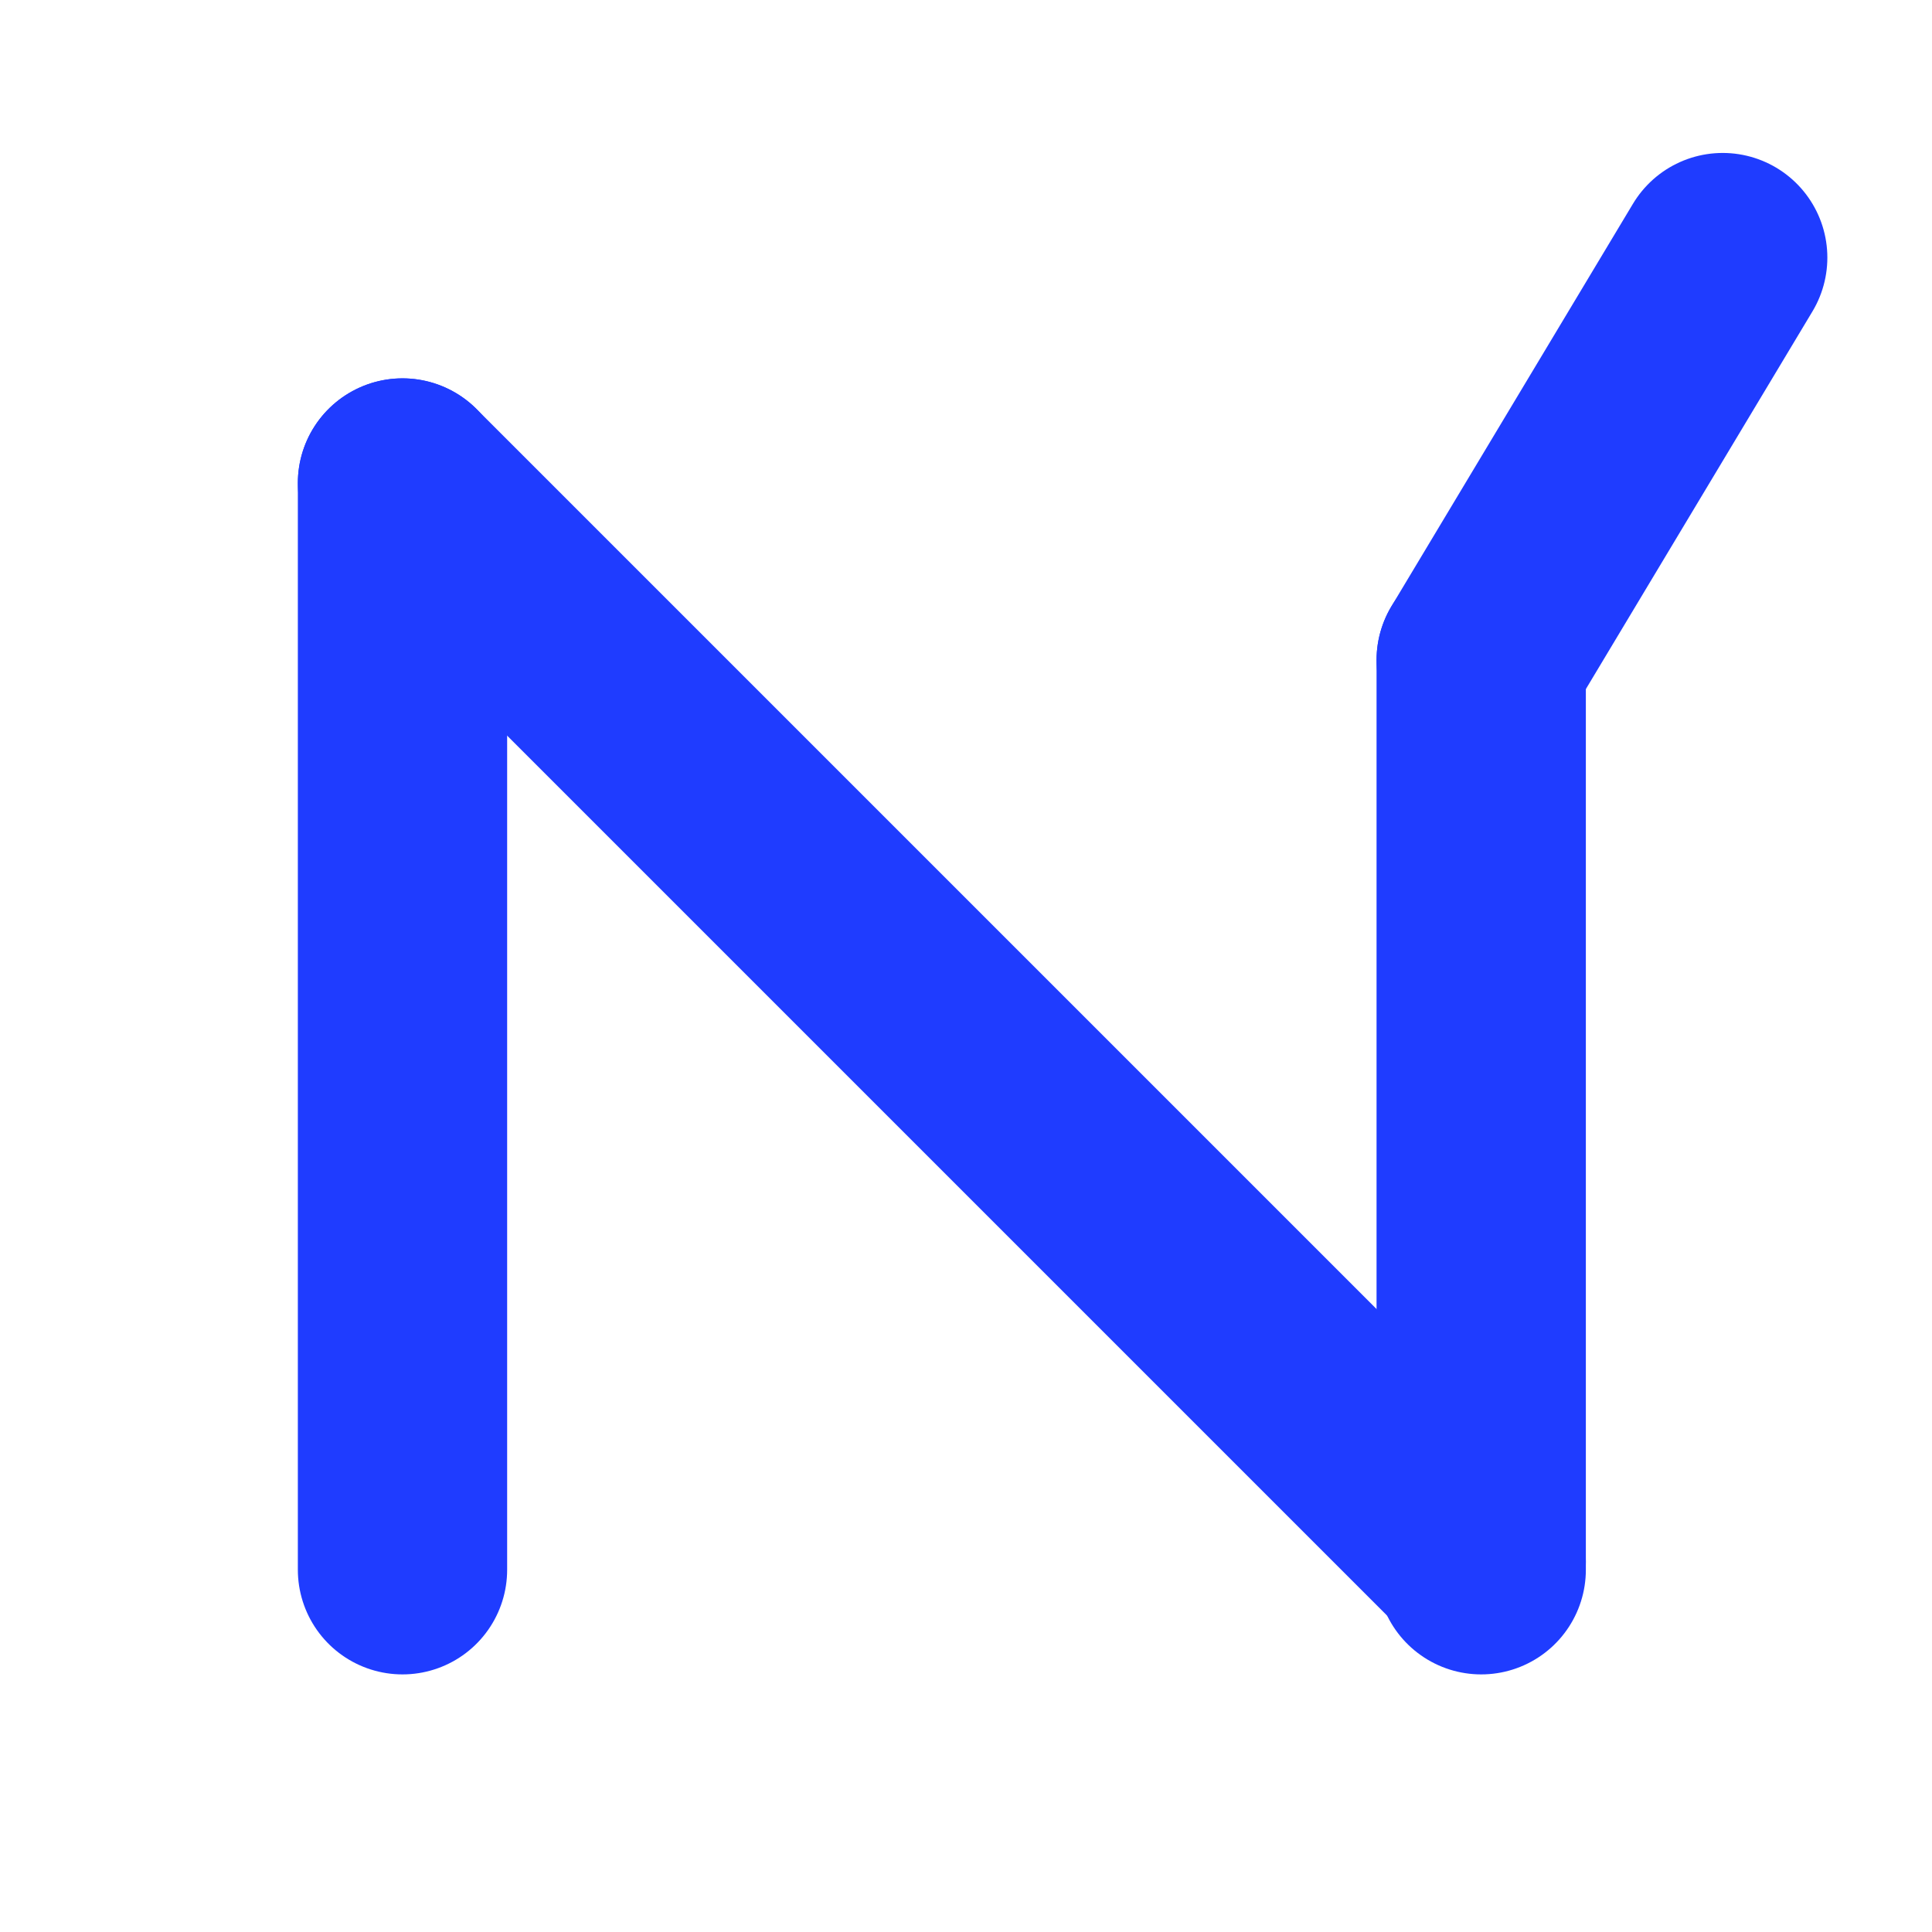
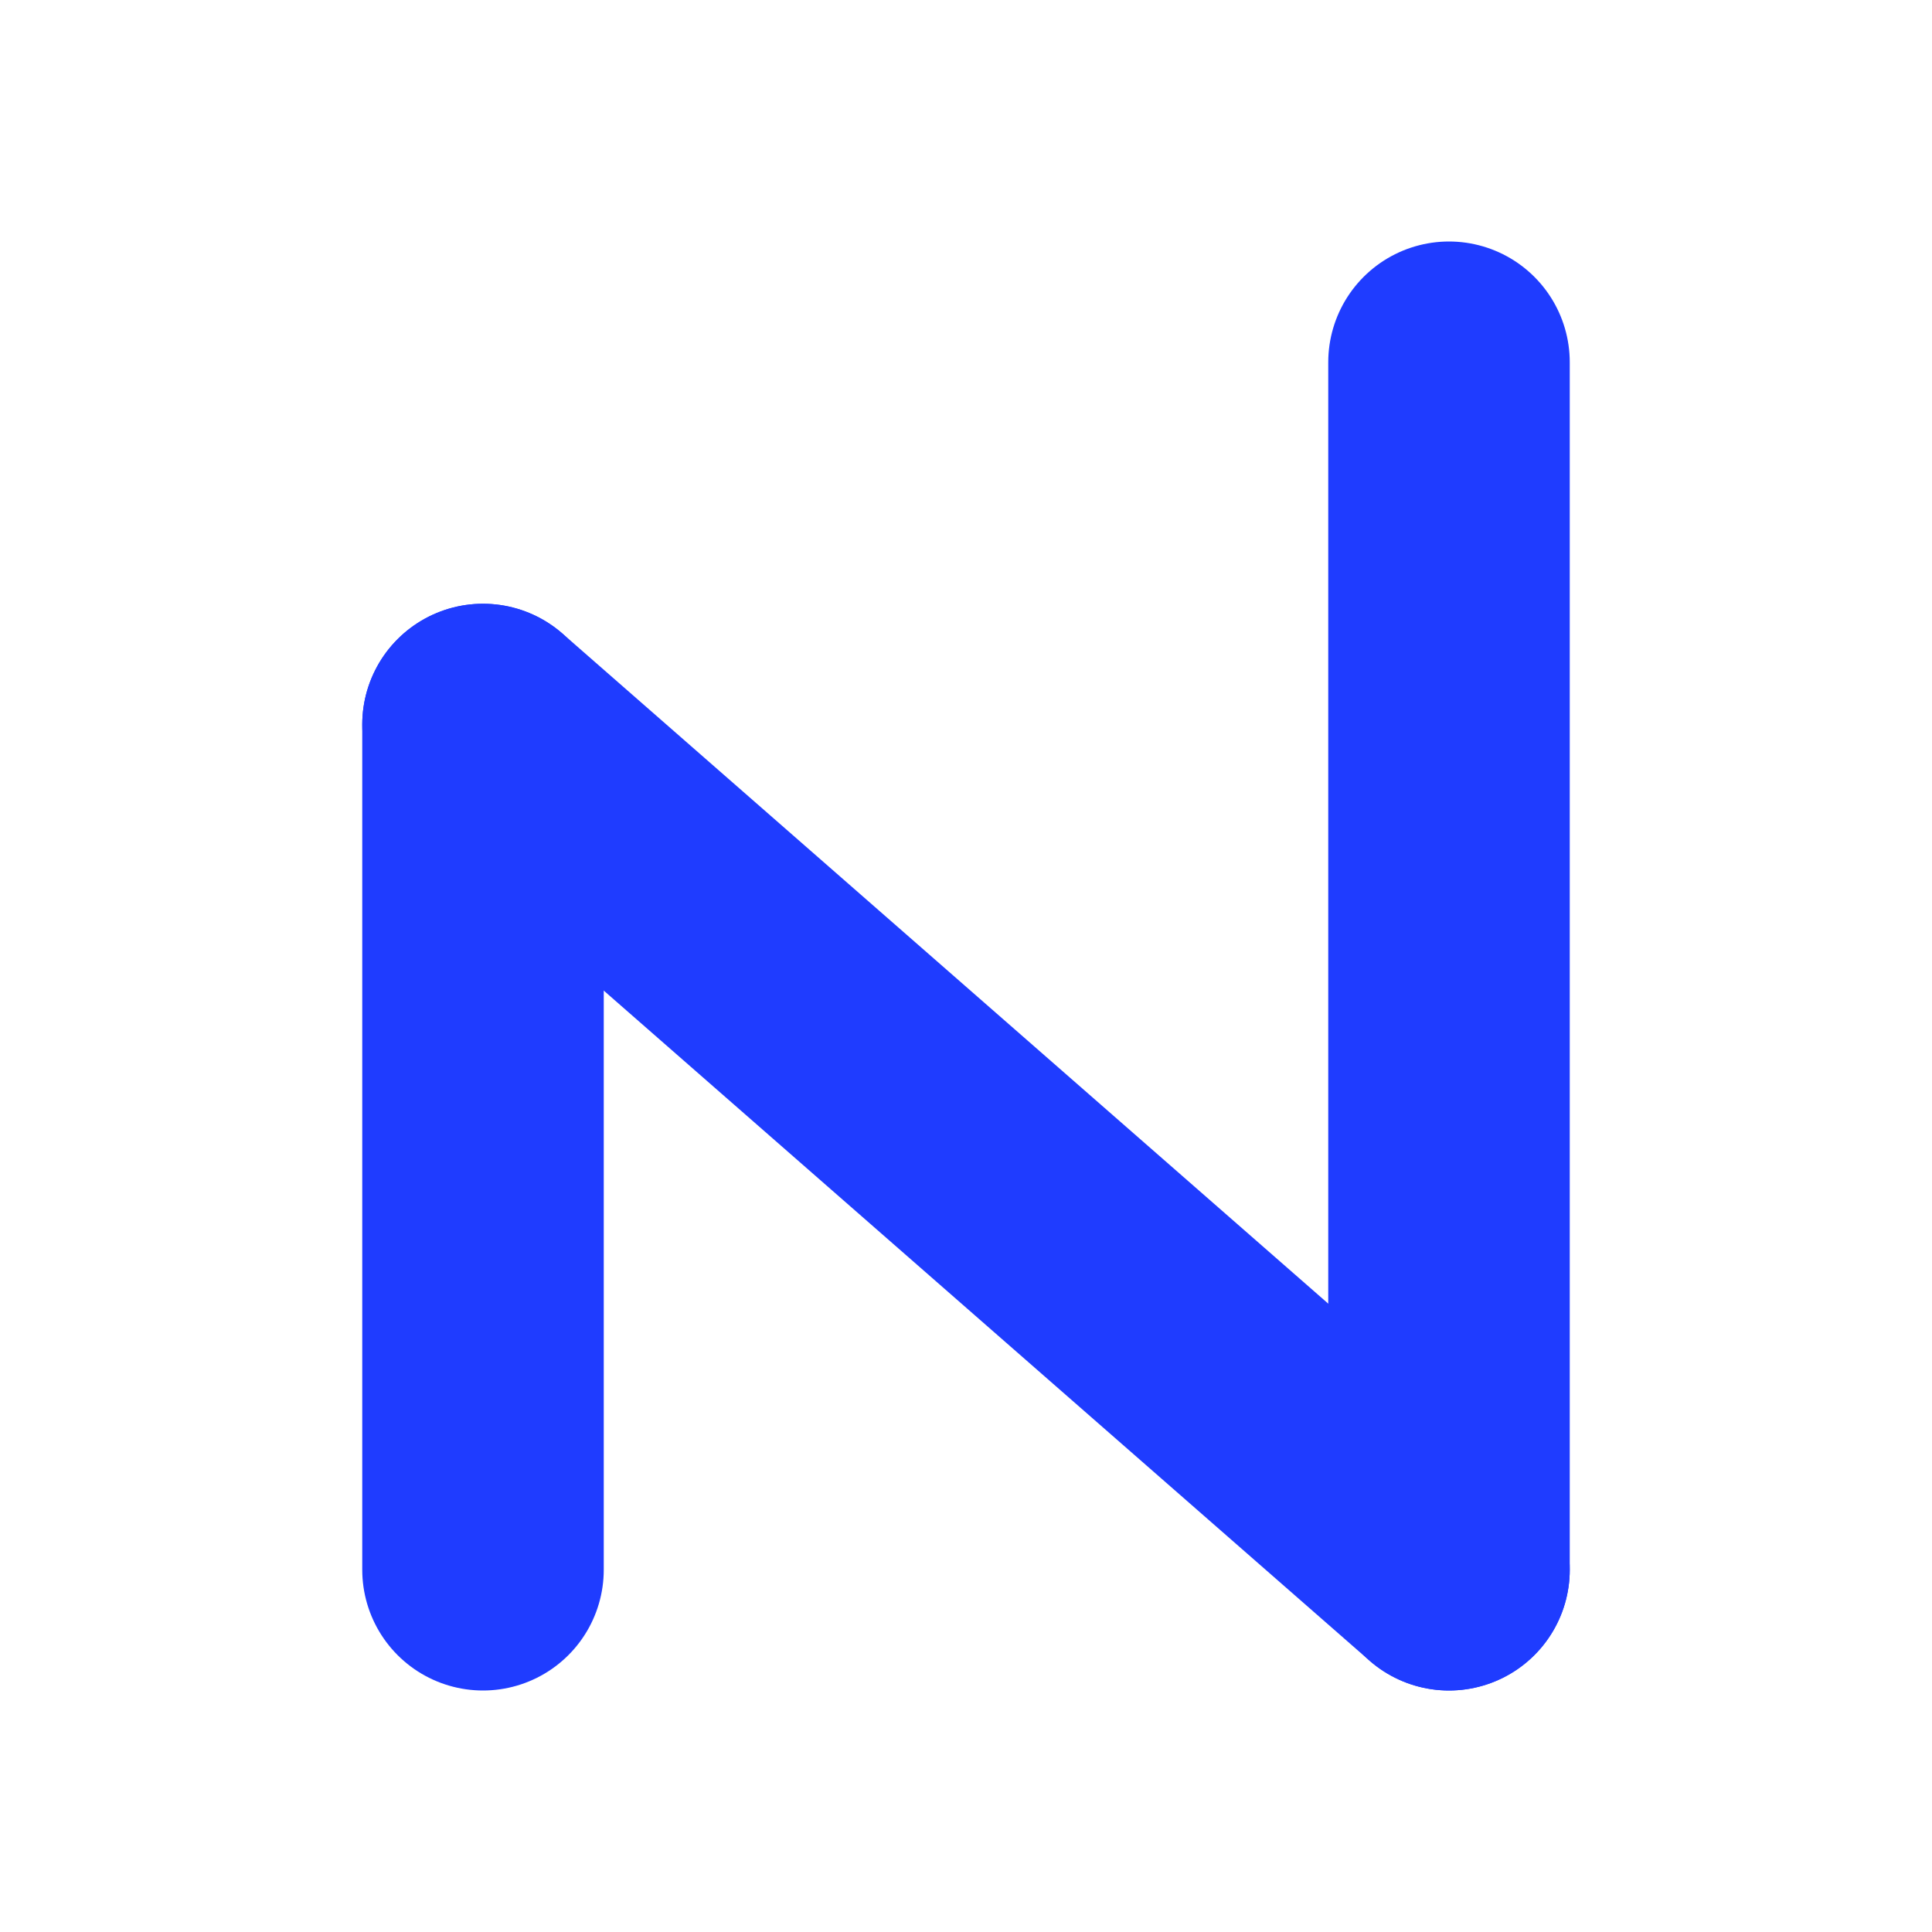
<svg xmlns="http://www.w3.org/2000/svg" viewBox="0 0 24 24">
-   <g fill="none" stroke="#1f3cff" stroke-width="2.6" stroke-linecap="round" stroke-linejoin="round">
-     <path d="M5 19.5V6" />
-     <path d="M5 6l13.4 13.4" />
-     <path d="M18.4 19.5V8.2" />
-     <path d="M18.4 8.2l3-5" />
+   <g fill="none" stroke="#1f3cff" stroke-width="3" stroke-linecap="round" stroke-linejoin="round">
+     <path d="M6 19.5V9" />
+     <path d="M6 9L18 19.5" />
+     <path d="M18 19.5V4.5" />
  </g>
</svg>
